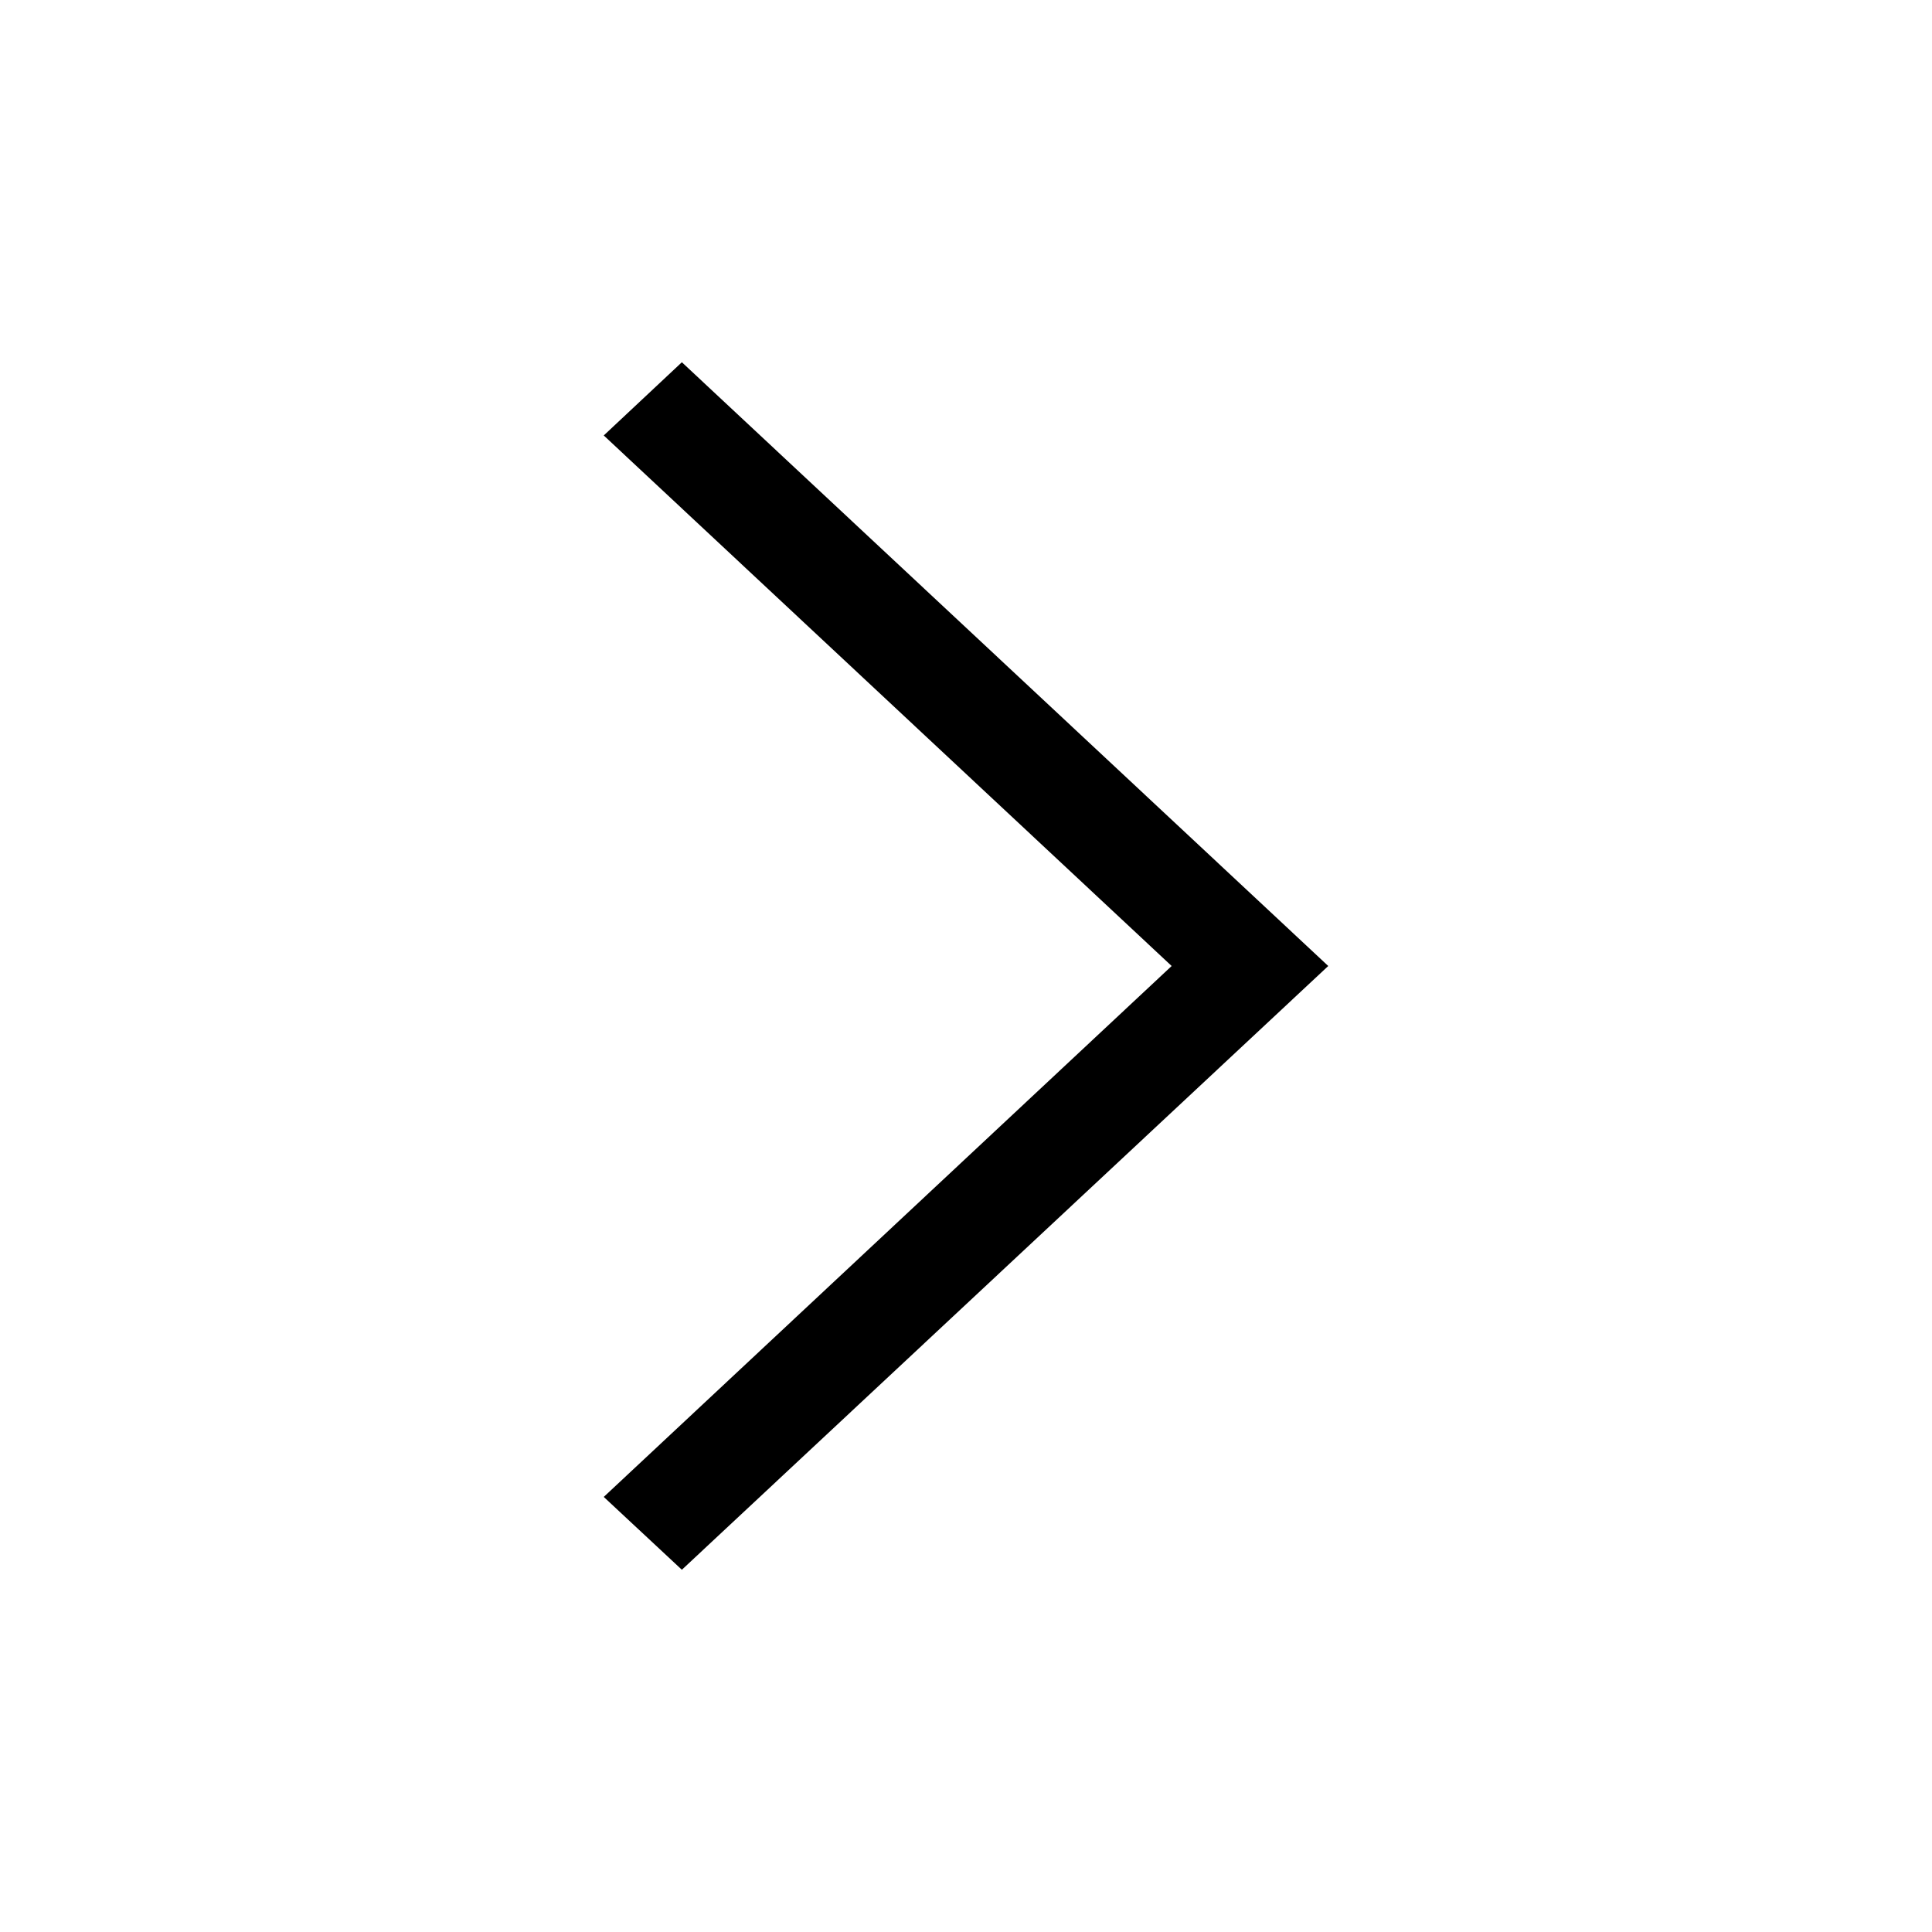
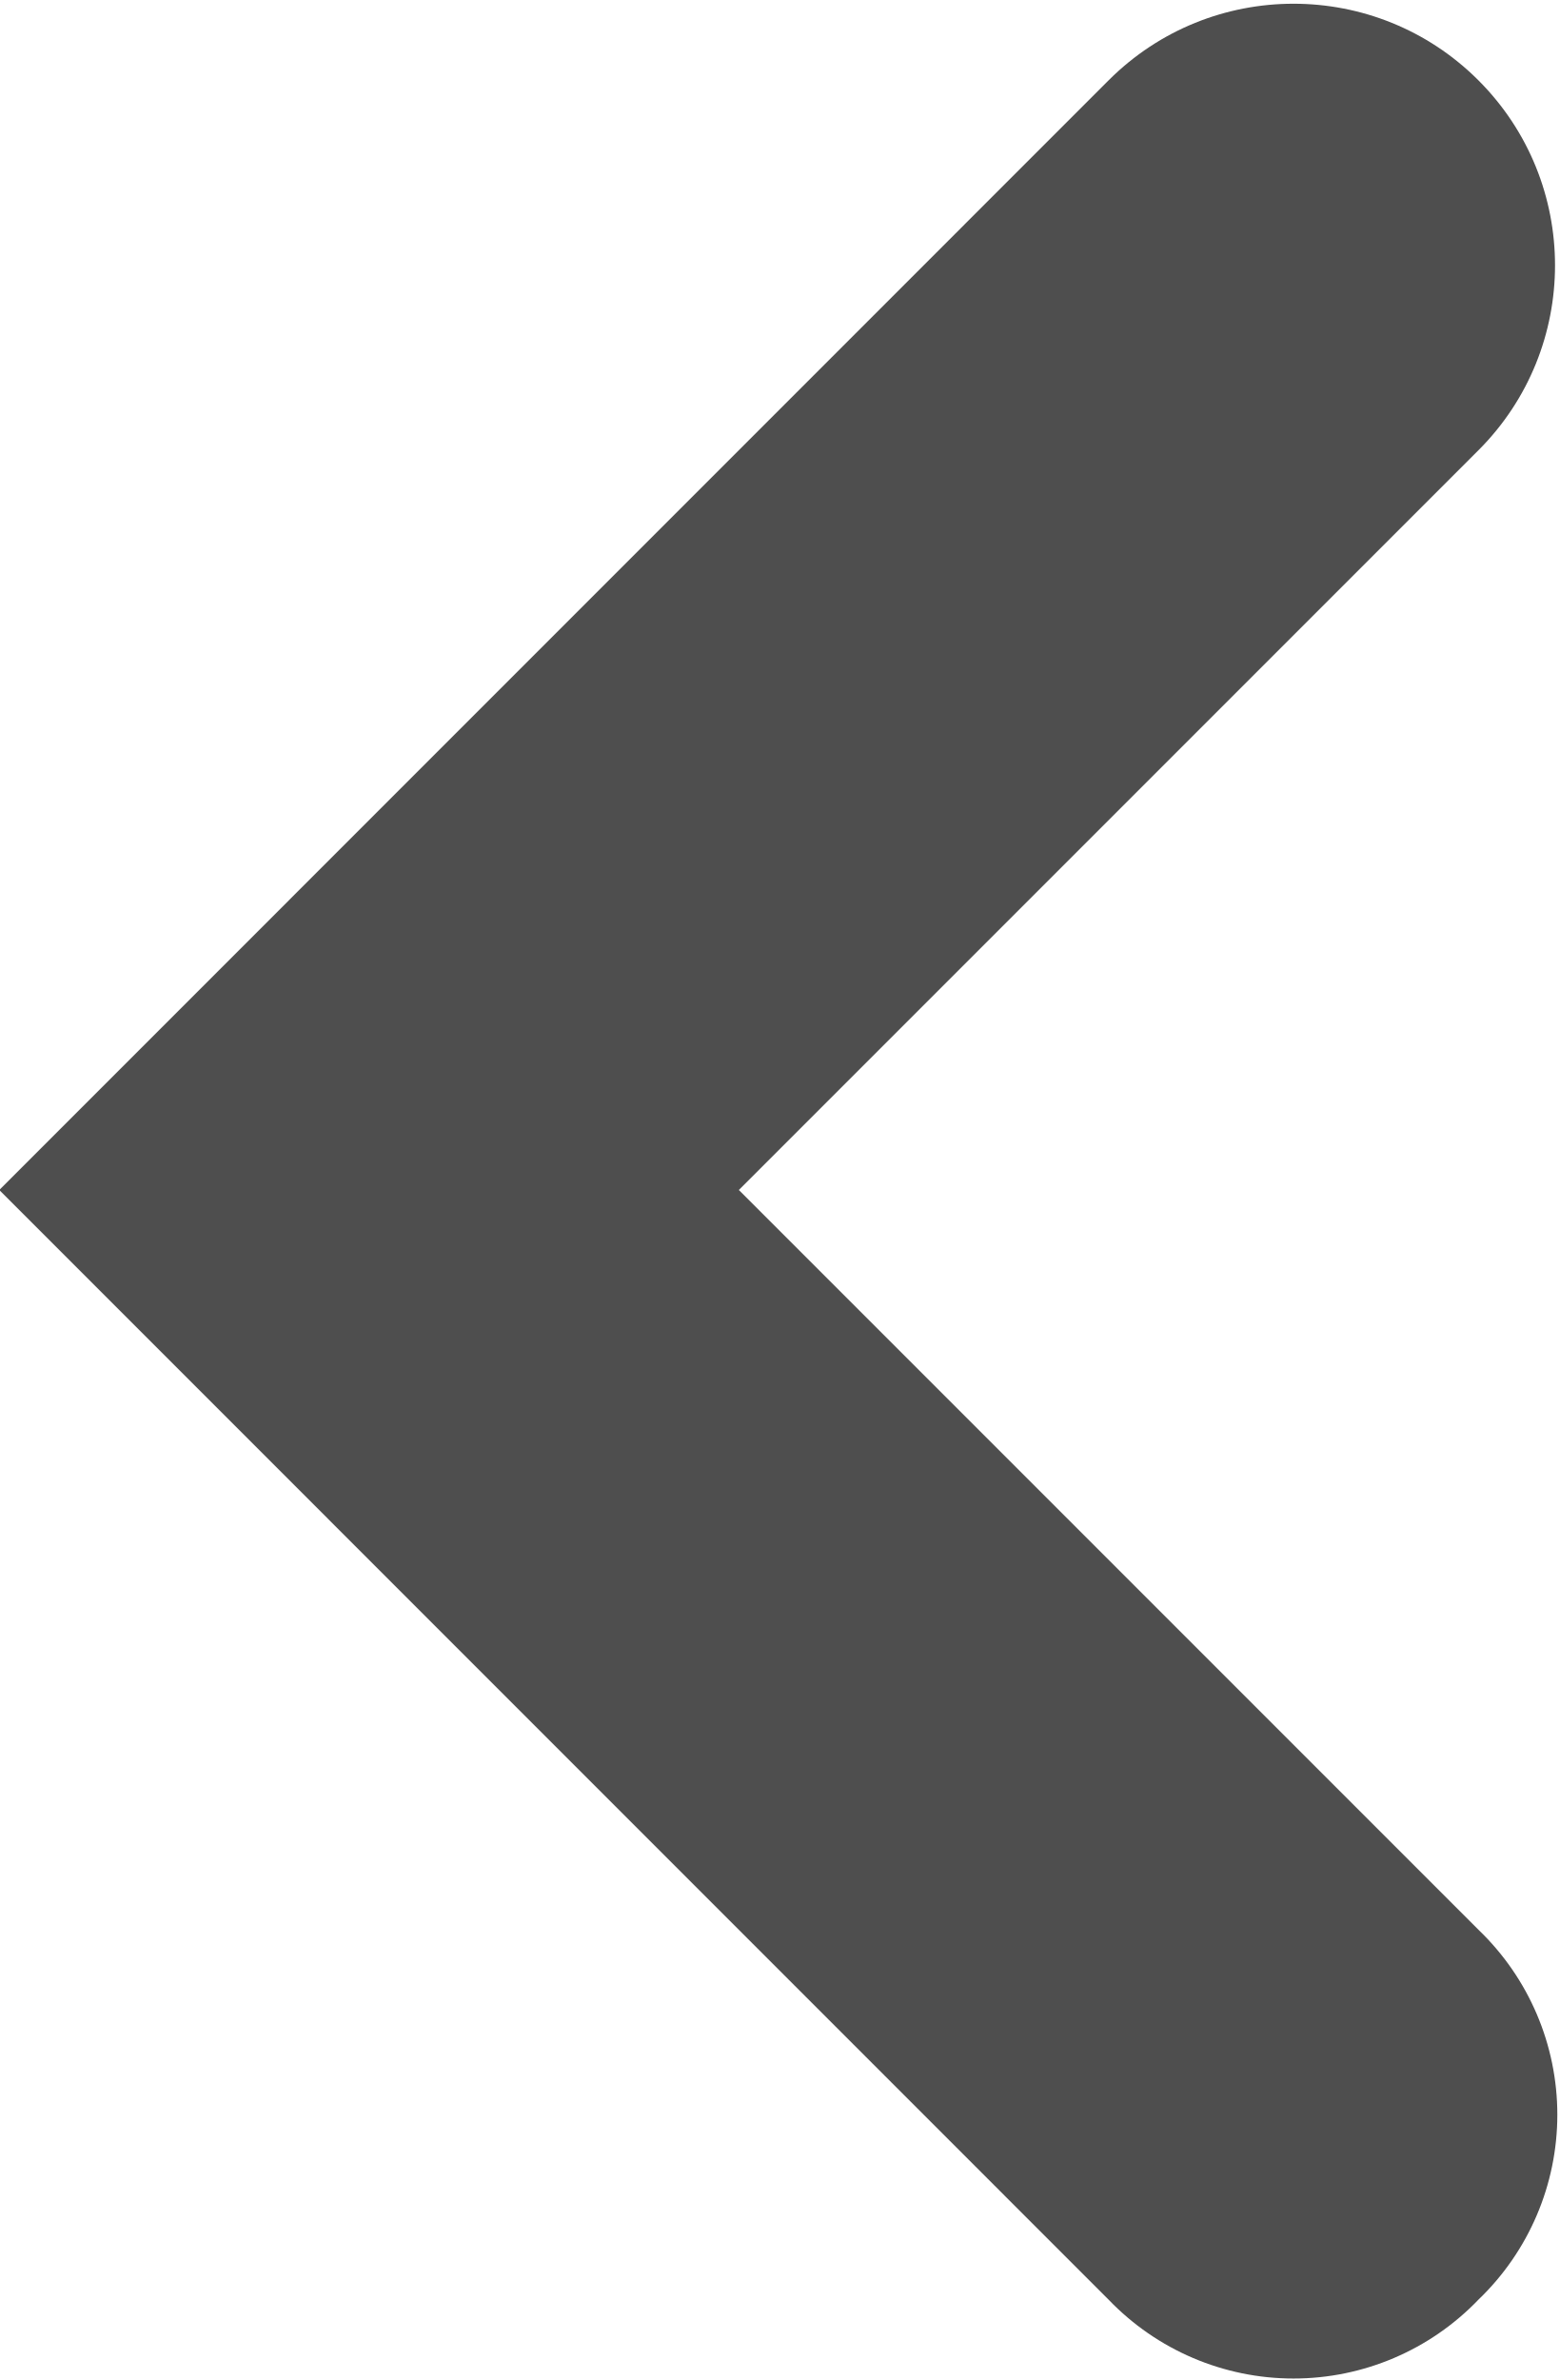
- <svg xmlns="http://www.w3.org/2000/svg" height="512px" id="Layer_1" style="enable-background:new 0 0 512 512;" version="1.1" viewBox="0 0 512 512" width="512px" xml:space="preserve">
-   <polygon points="160,115.4 180.7,96 352,256 180.7,416 160,396.7 310.5,256 " />
+ <svg xmlns="http://www.w3.org/2000/svg" width="14.906" height="22.75" viewBox="0 0 14.906 22.75">
+   <defs>
+     <style>
+       .cls-1 {
+         fill: #4e4e4e;
+         fill-rule: evenodd;
+       }
+     </style>
+   </defs>
+   <path id="Shape_3_copy" data-name="Shape 3 copy" class="cls-1" d="M129.01,311.107a2.45,2.45,0,0,1-3.536,0L114.868,300.5l10.606-10.607a2.5,2.5,0,1,1,3.536,3.536l-7.071,7.071,7.071,7.071A2.449,2.449,0,0,1,129.01,311.107Z" transform="translate(-114.875 -289.125)" />
</svg>
